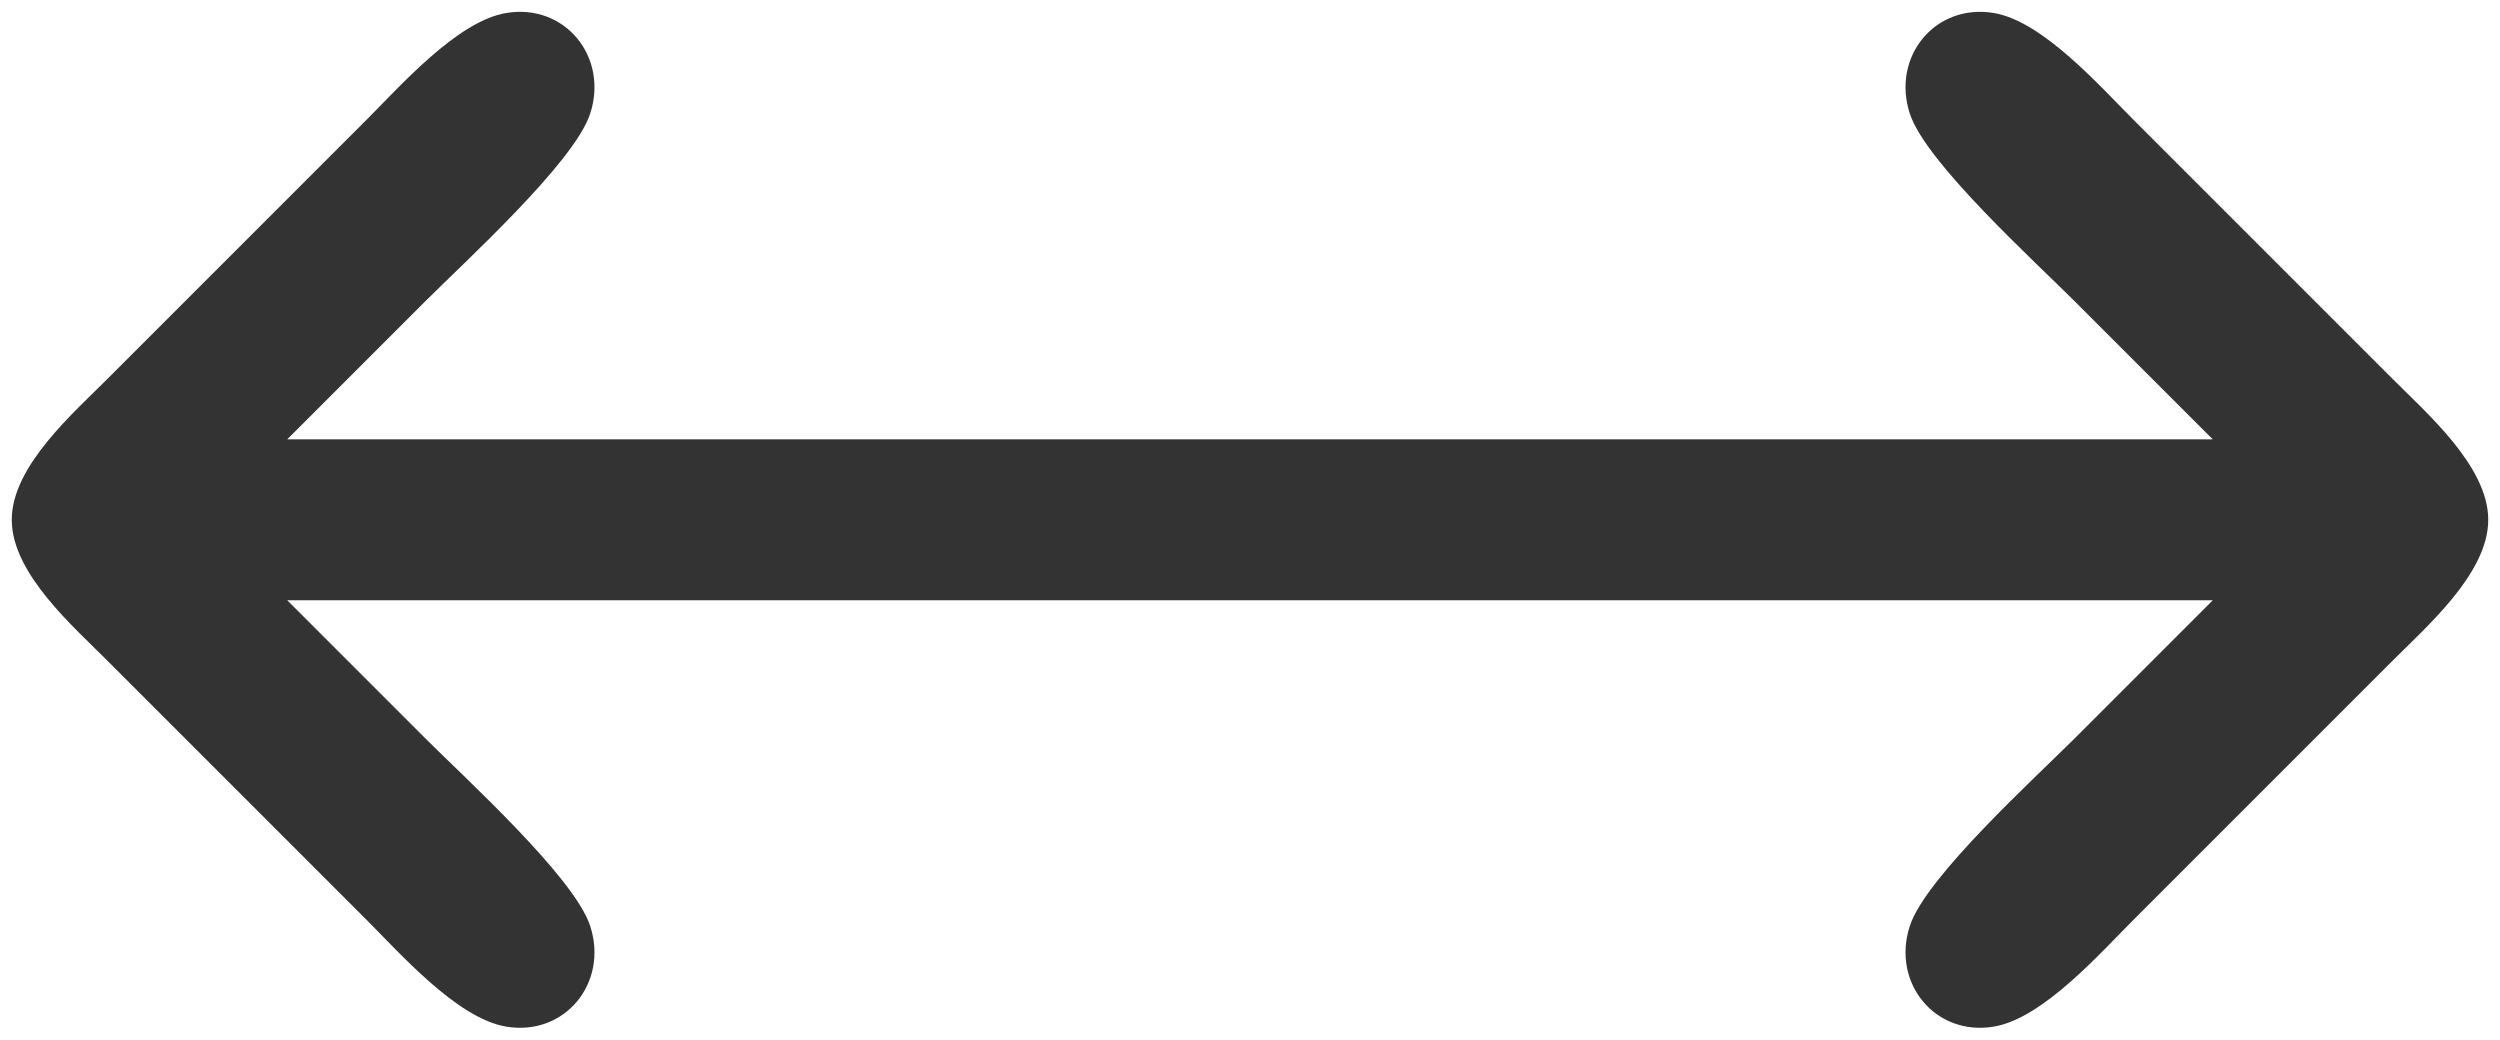
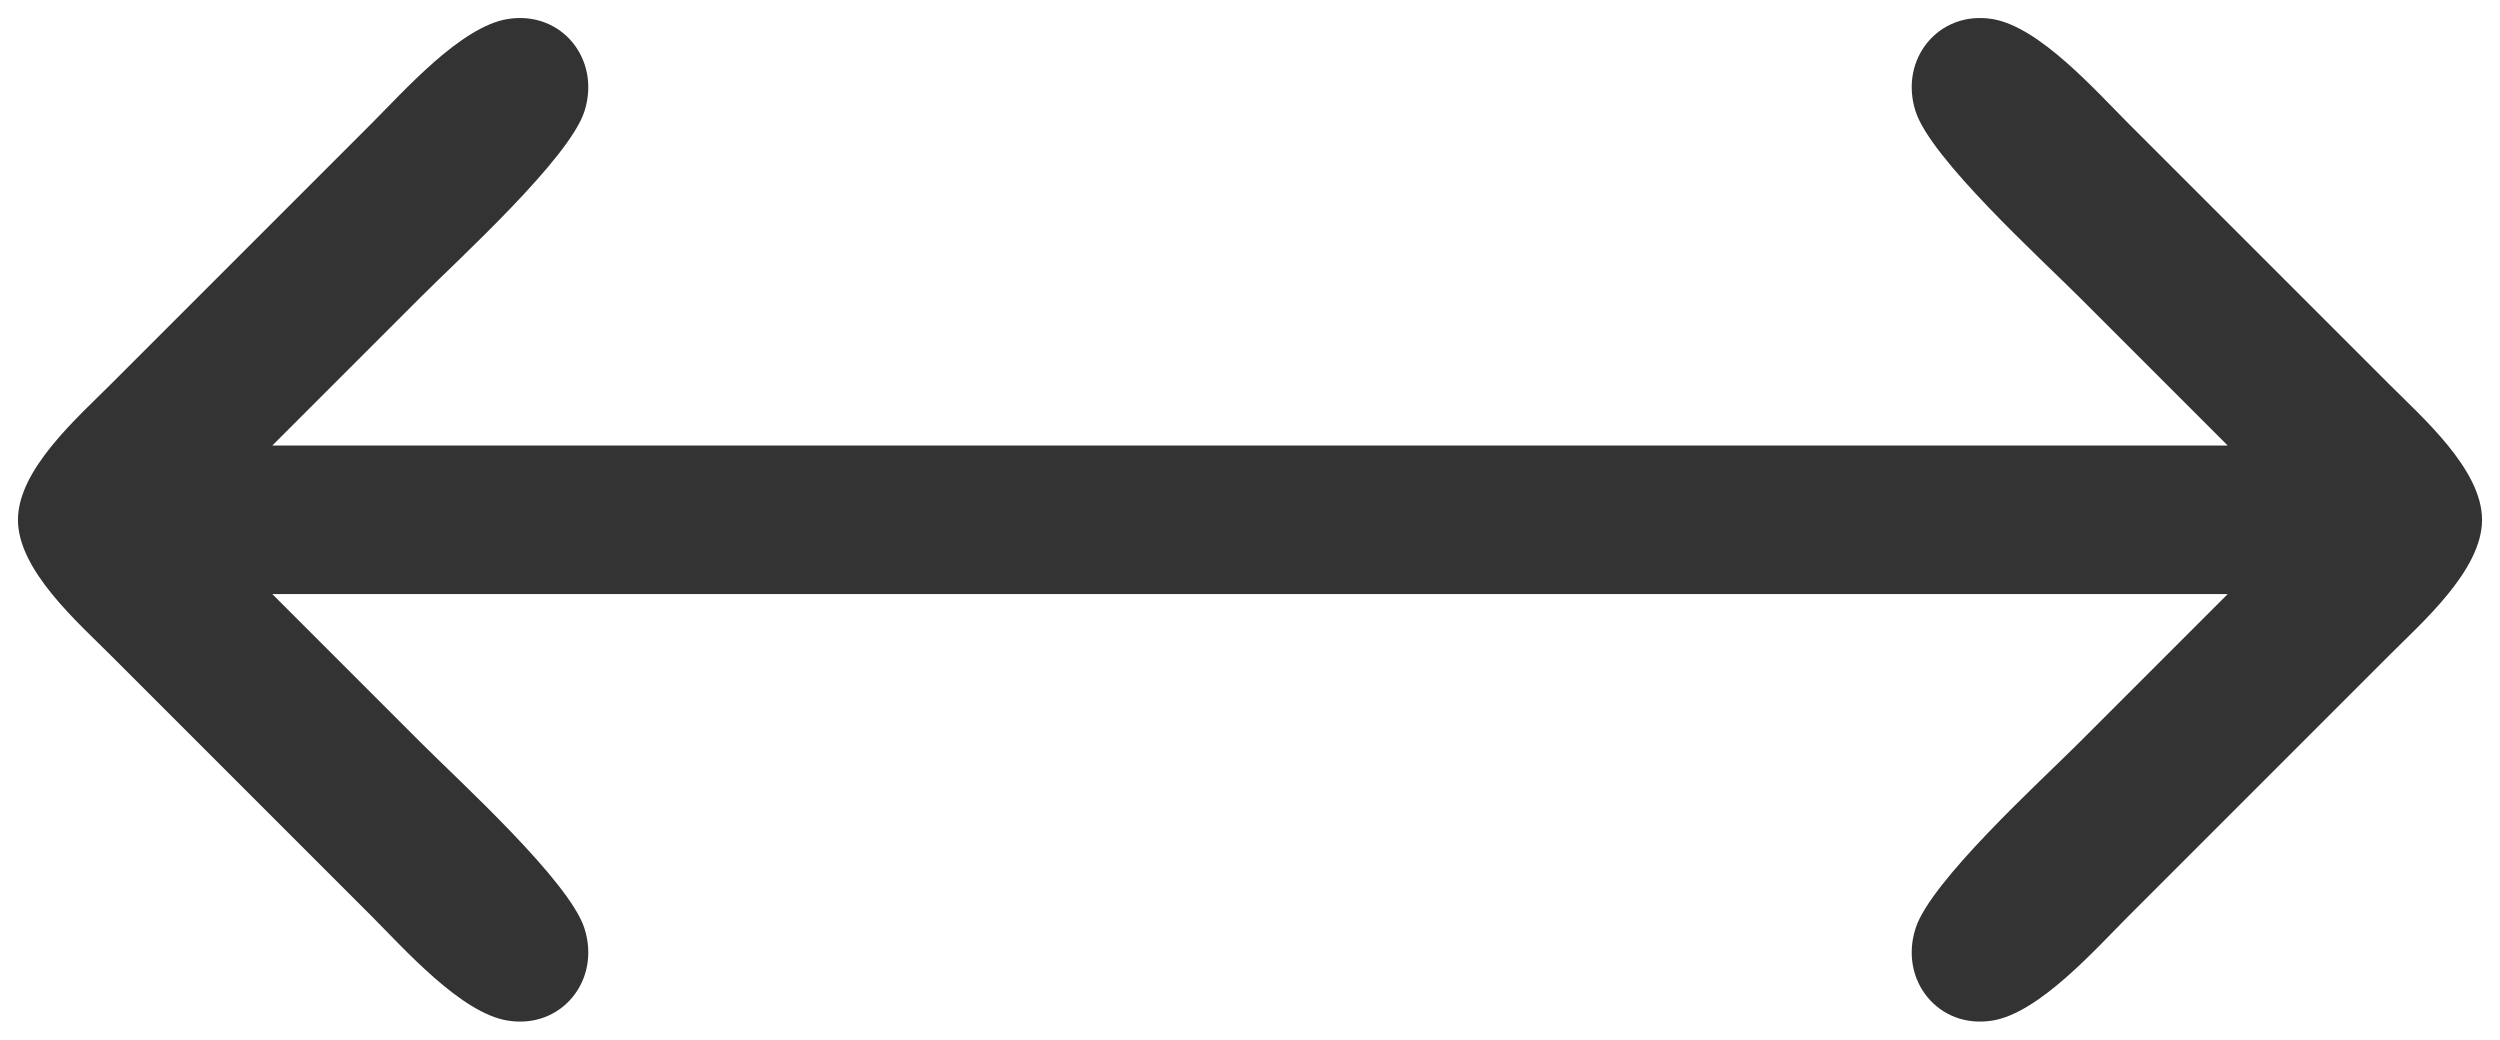
<svg xmlns="http://www.w3.org/2000/svg" width="71.252mm" height="29.63mm" viewBox="0 0 202 84">
-   <path id="Selection" fill="#333333" stroke="#333333" stroke-width="1" d="M 22.00,48.00            C 22.00,48.00 34.00,60.00 34.00,60.00              37.17,63.17 46.00,71.20 47.22,75.00              48.58,79.23 45.34,83.18 41.00,82.46              37.23,81.84 32.66,76.66 30.00,74.00              30.00,74.00 9.00,53.00 9.00,53.00              6.31,50.30 1.45,46.08 1.45,42.00              1.45,37.92 6.31,33.70 9.00,31.00              9.00,31.00 30.00,10.00 30.00,10.00              32.66,7.34 37.23,2.16 41.00,1.54              45.34,0.82 48.58,4.77 47.22,9.00              46.00,12.80 37.17,20.83 34.00,24.00              34.00,24.00 22.00,36.00 22.00,36.00              22.00,36.00 180.00,36.00 180.00,36.00              180.00,36.00 168.00,24.00 168.00,24.00              164.83,20.83 156.00,12.80 154.78,9.00              153.42,4.77 156.66,0.82 161.00,1.54              164.77,2.16 169.34,7.34 172.00,10.00              172.00,10.00 193.00,31.00 193.00,31.00              195.69,33.70 200.55,37.92 200.55,42.00              200.55,46.08 195.69,50.30 193.00,53.00              193.00,53.00 172.00,74.00 172.00,74.00              169.34,76.66 164.77,81.84 161.00,82.46              156.66,83.18 153.42,79.23 154.78,75.00              156.00,71.20 164.83,63.17 168.00,60.00              168.00,60.00 180.00,48.00 180.00,48.00              180.00,48.00 22.00,48.00 22.00,48.00 Z" />
+   <path id="Selection" fill="#333333" stroke-width="1" d="M 22.00,48.00            C 22.00,48.00 34.00,60.00 34.00,60.00              37.17,63.17 46.00,71.20 47.22,75.00              48.58,79.23 45.34,83.18 41.00,82.46              37.23,81.84 32.66,76.66 30.00,74.00              30.00,74.00 9.00,53.00 9.00,53.00              6.31,50.30 1.45,46.08 1.45,42.00              1.45,37.92 6.31,33.70 9.00,31.00              9.00,31.00 30.00,10.00 30.00,10.00              32.66,7.34 37.23,2.16 41.00,1.54              45.34,0.82 48.58,4.77 47.22,9.00              46.00,12.80 37.17,20.83 34.00,24.00              34.00,24.00 22.00,36.00 22.00,36.00              22.00,36.00 180.00,36.00 180.00,36.00              180.00,36.00 168.00,24.00 168.00,24.00              164.83,20.83 156.00,12.80 154.78,9.00              153.42,4.77 156.66,0.82 161.00,1.54              164.77,2.16 169.34,7.34 172.00,10.00              172.00,10.00 193.00,31.00 193.00,31.00              195.69,33.70 200.55,37.92 200.55,42.00              200.55,46.08 195.69,50.30 193.00,53.00              193.00,53.00 172.00,74.00 172.00,74.00              169.34,76.66 164.77,81.84 161.00,82.46              156.66,83.18 153.42,79.23 154.78,75.00              156.00,71.20 164.83,63.17 168.00,60.00              168.00,60.00 180.00,48.00 180.00,48.00              180.00,48.00 22.00,48.00 22.00,48.00 Z" />
</svg>
